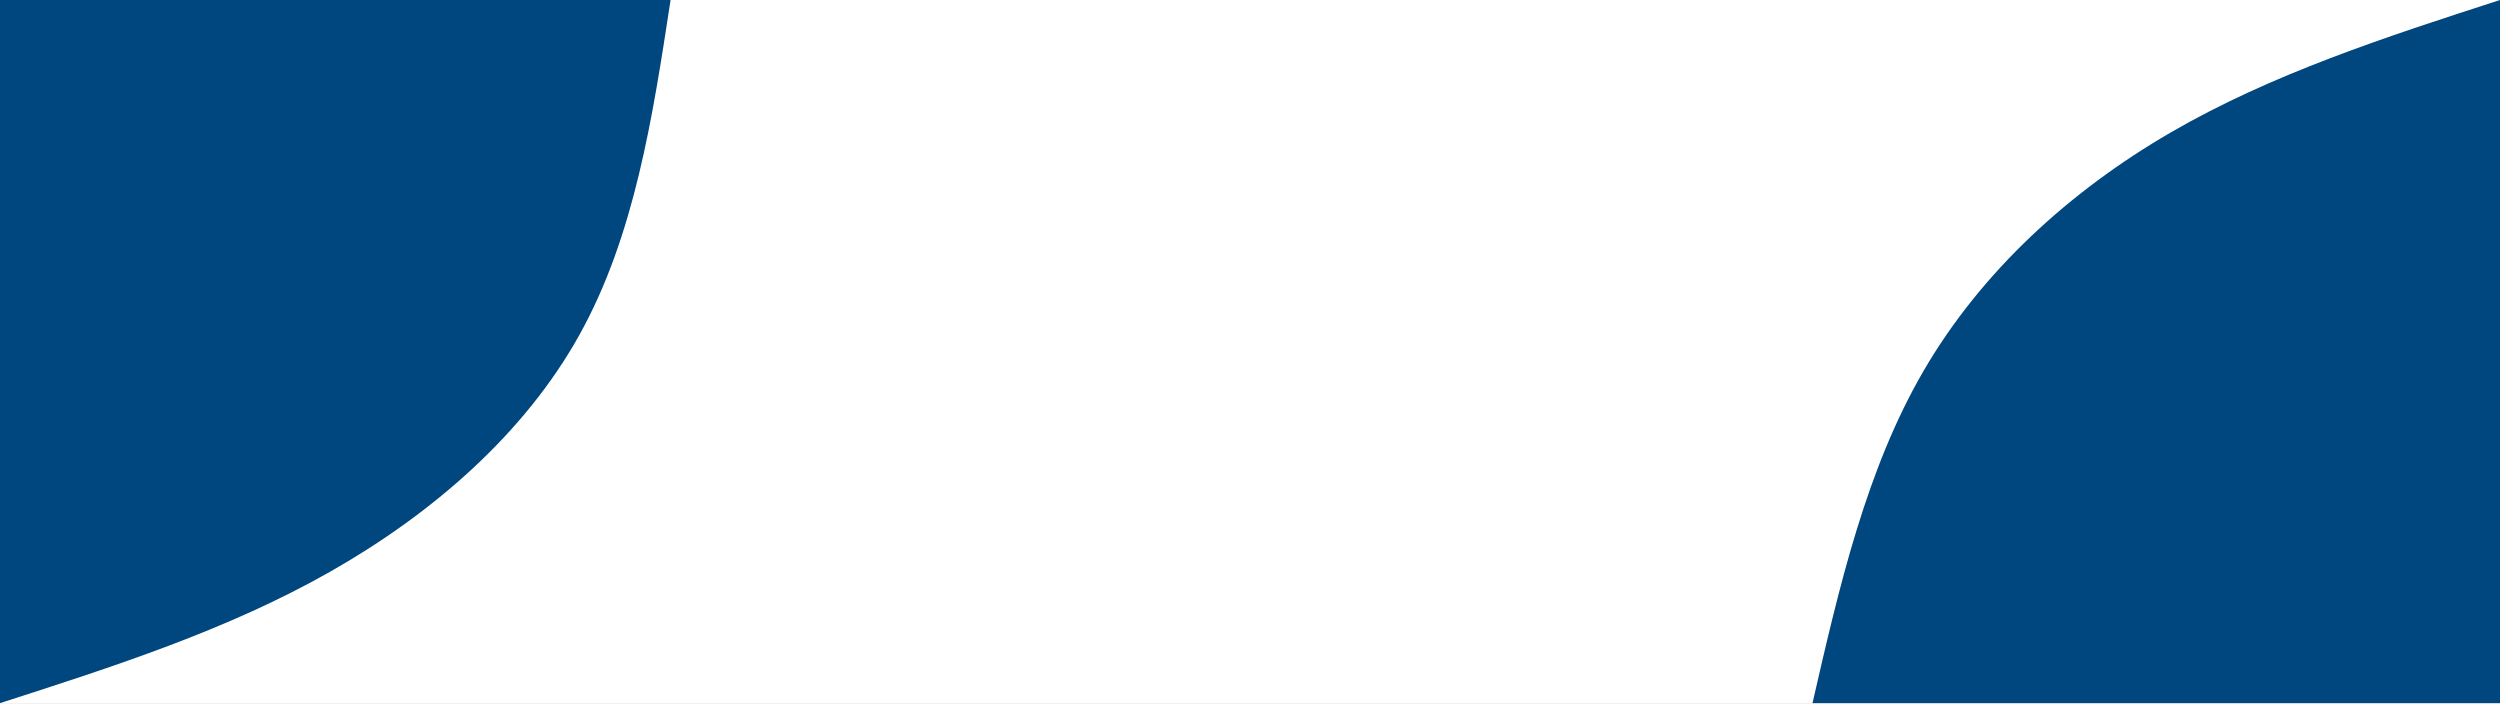
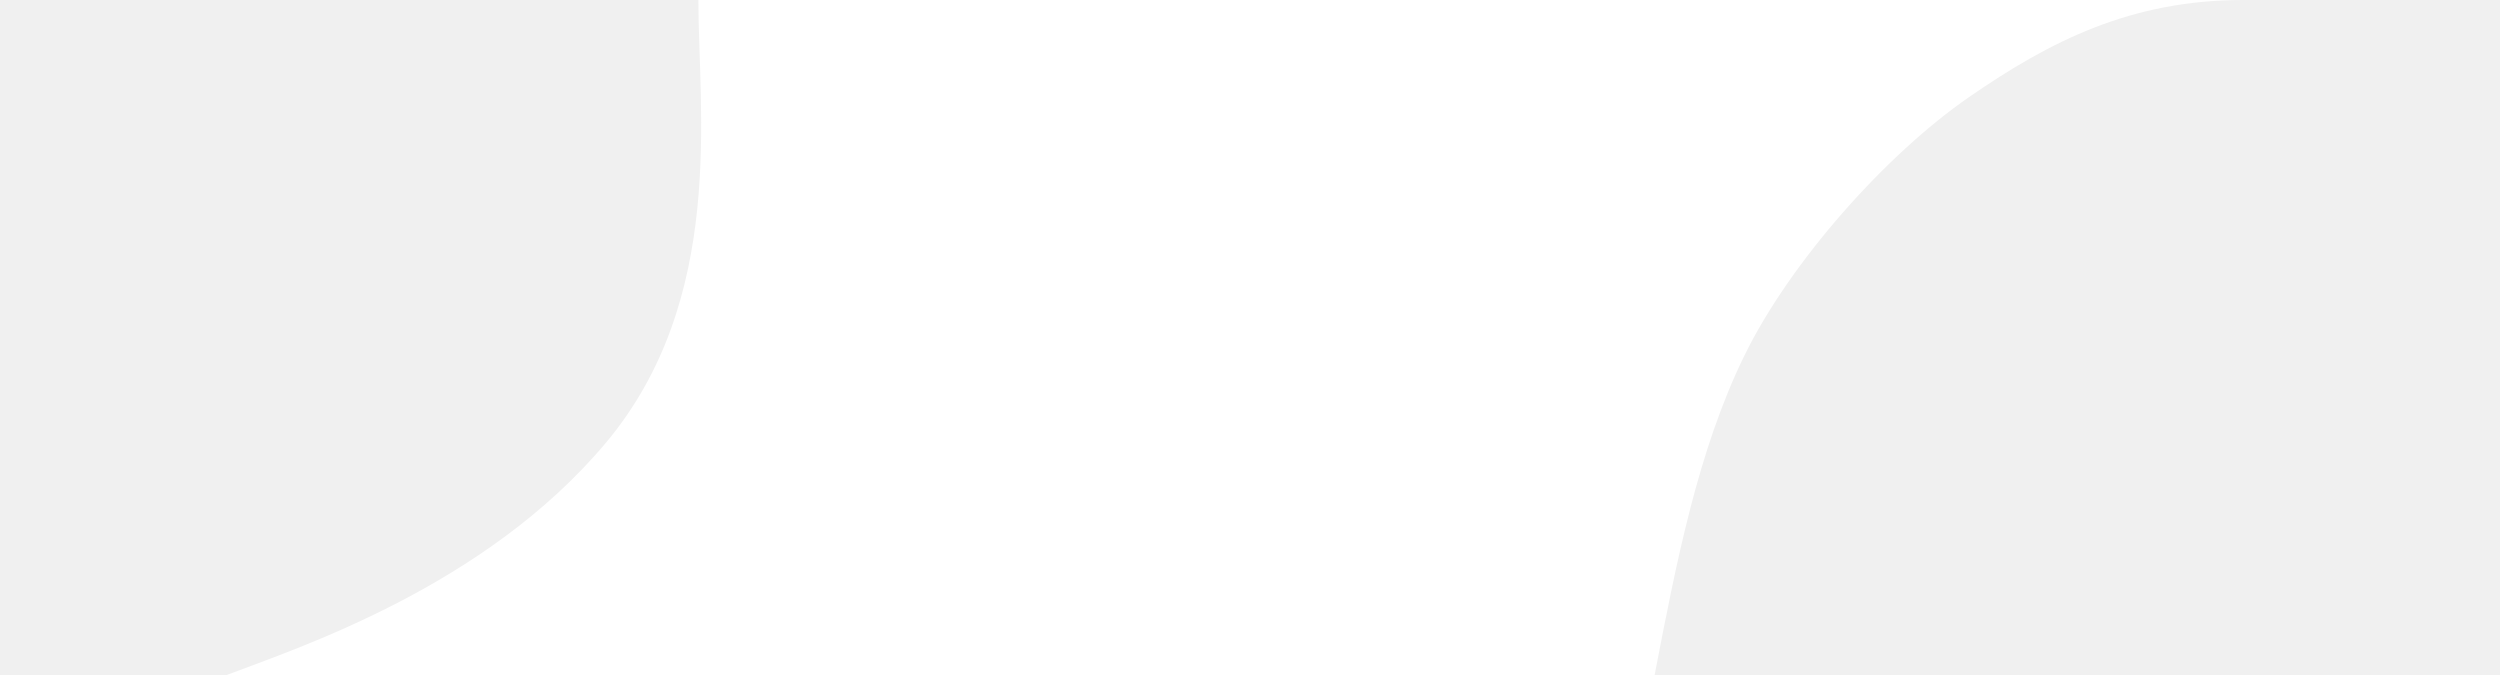
- <svg xmlns="http://www.w3.org/2000/svg" viewBox="0 0 1920 540">
-   <defs>
-     <style>.a{fill:#fff;}.b{fill:#00477f;}</style>
-   </defs>
-   <rect class="a" width="1920" height="540" />
-   <path class="b" d="M1392,540c20.6-89.8,41.3-179.7,85.5-255.5S1589.3,146.9,1667,101.8,1832.3,28.4,1920,0V540Z" transform="translate(0 0)" />
-   <path class="b" d="M515,0c-13.8,90.5-27.7,181-69.9,257S332.4,394.3,253.5,439.1,87.3,511.9,0,540V0Z" transform="translate(0 0)" />
+ <svg xmlns="http://www.w3.org/2000/svg" version="1.1" id="Слой_1" x="0px" y="0px" viewBox="0 0 2000 540" style="enable-background:new 0 0 2000 540;" xml:space="preserve">
+   <style type="text/css">
+ 	.st0{fill:#FFFFFF;}
+ </style>
+   <path class="st0" d="M558.7,0c0,87.8,22.4,239.6-74.3,354.6S238.7,518.1,181.4,540h1142.3c17.3-89.8,34.7-179.7,71.8-255.5  c37.1-75.8,114.1-161.5,179.4-206.6C1640.2,32.7,1705,0,1794.6,0H558.7z" />
</svg>
